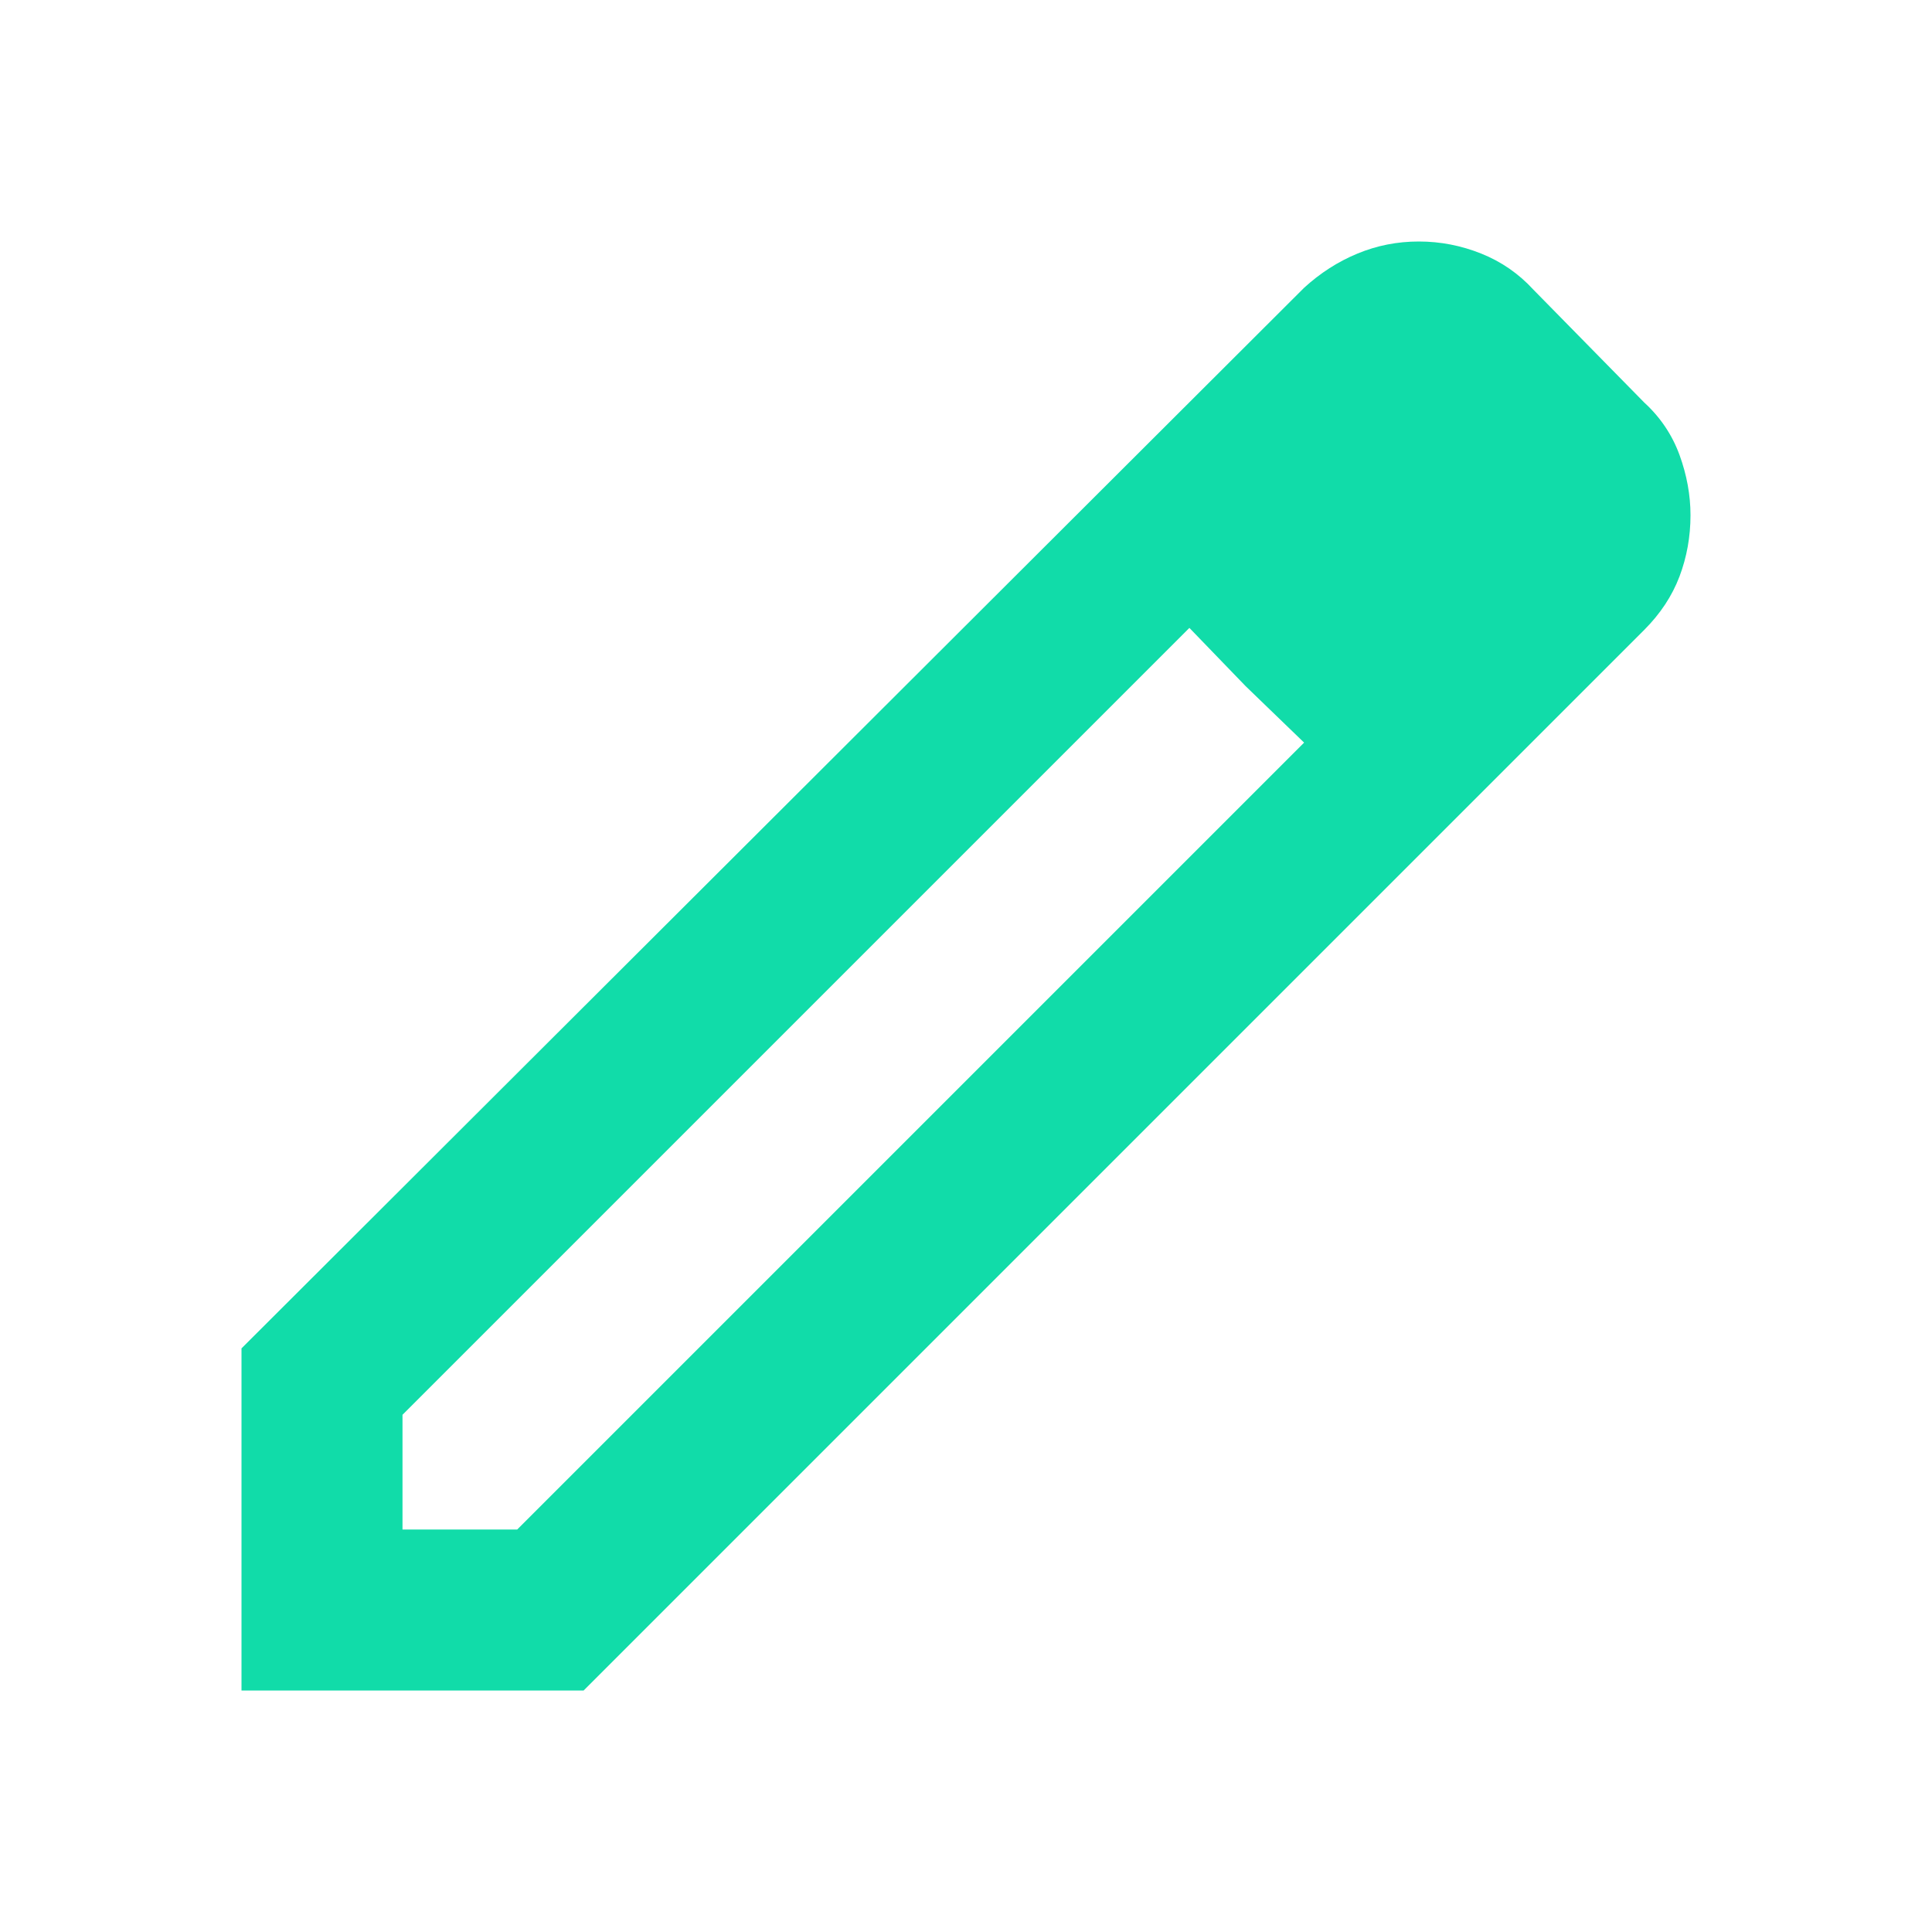
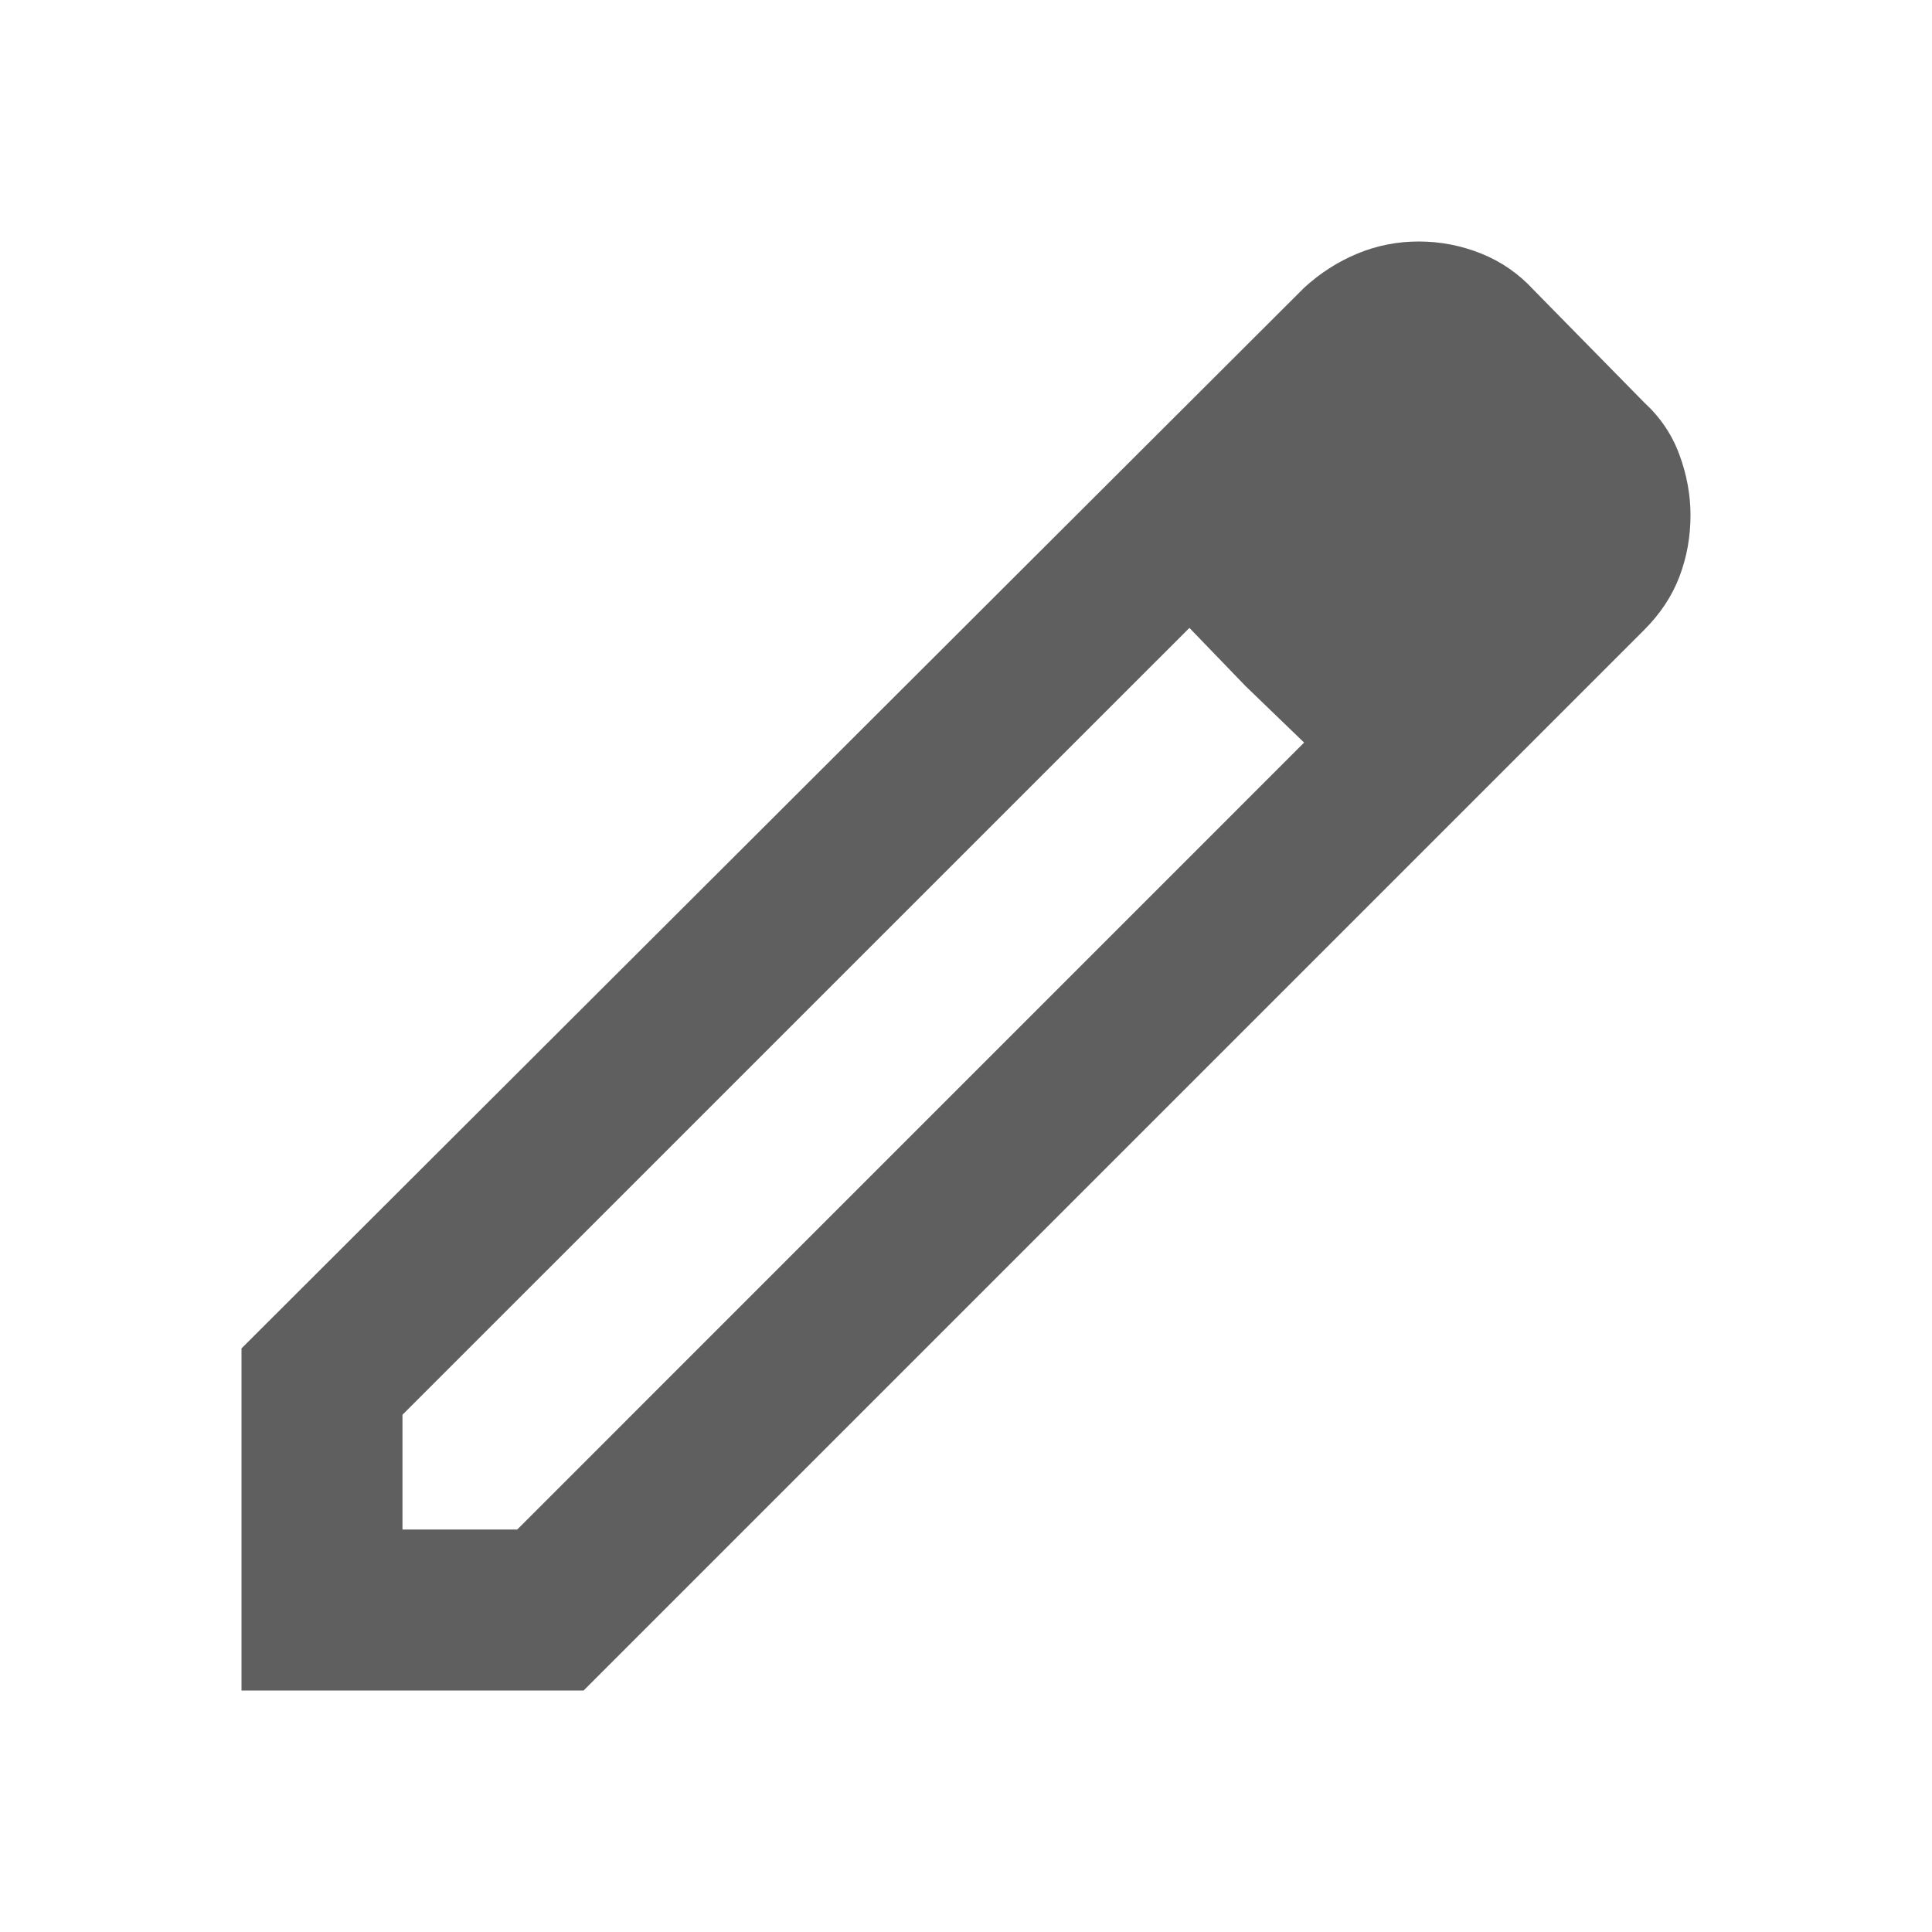
- <svg xmlns="http://www.w3.org/2000/svg" width="24" height="24" viewBox="0 0 24 24" fill="none">
-   <path d="M5 19H6.425L16.2 9.225L14.775 7.8L5 17.575V19ZM3 21V16.75L16.2 3.575C16.4 3.392 16.621 3.25 16.863 3.15C17.104 3.05 17.358 3 17.625 3C17.892 3 18.15 3.05 18.4 3.15C18.65 3.25 18.867 3.4 19.05 3.6L20.425 5C20.625 5.183 20.771 5.4 20.863 5.65C20.954 5.9 21 6.15 21 6.4C21 6.667 20.954 6.921 20.863 7.162C20.771 7.404 20.625 7.625 20.425 7.825L7.25 21H3ZM15.475 8.525L14.775 7.8L16.2 9.225L15.475 8.525Z" fill="#11DCA9" />
+ <svg xmlns="http://www.w3.org/2000/svg" width="28" height="28" viewBox="0 0 28 28" fill="none">
+   <path d="M5.833 22.167H7.496L18.9 10.762L17.238 9.1L5.833 20.504V22.167ZM3.5 24.5V19.542L18.9 4.171C19.133 3.957 19.391 3.792 19.673 3.675C19.955 3.558 20.251 3.5 20.562 3.5C20.874 3.5 21.175 3.558 21.467 3.675C21.758 3.792 22.011 3.967 22.225 4.2L23.829 5.833C24.062 6.047 24.233 6.3 24.34 6.592C24.447 6.883 24.5 7.175 24.5 7.467C24.5 7.778 24.447 8.074 24.34 8.356C24.233 8.638 24.062 8.896 23.829 9.129L8.458 24.5H3.5ZM18.054 9.946L17.238 9.1L18.9 10.762L18.054 9.946Z" fill="#5F5F5F" />
</svg>
